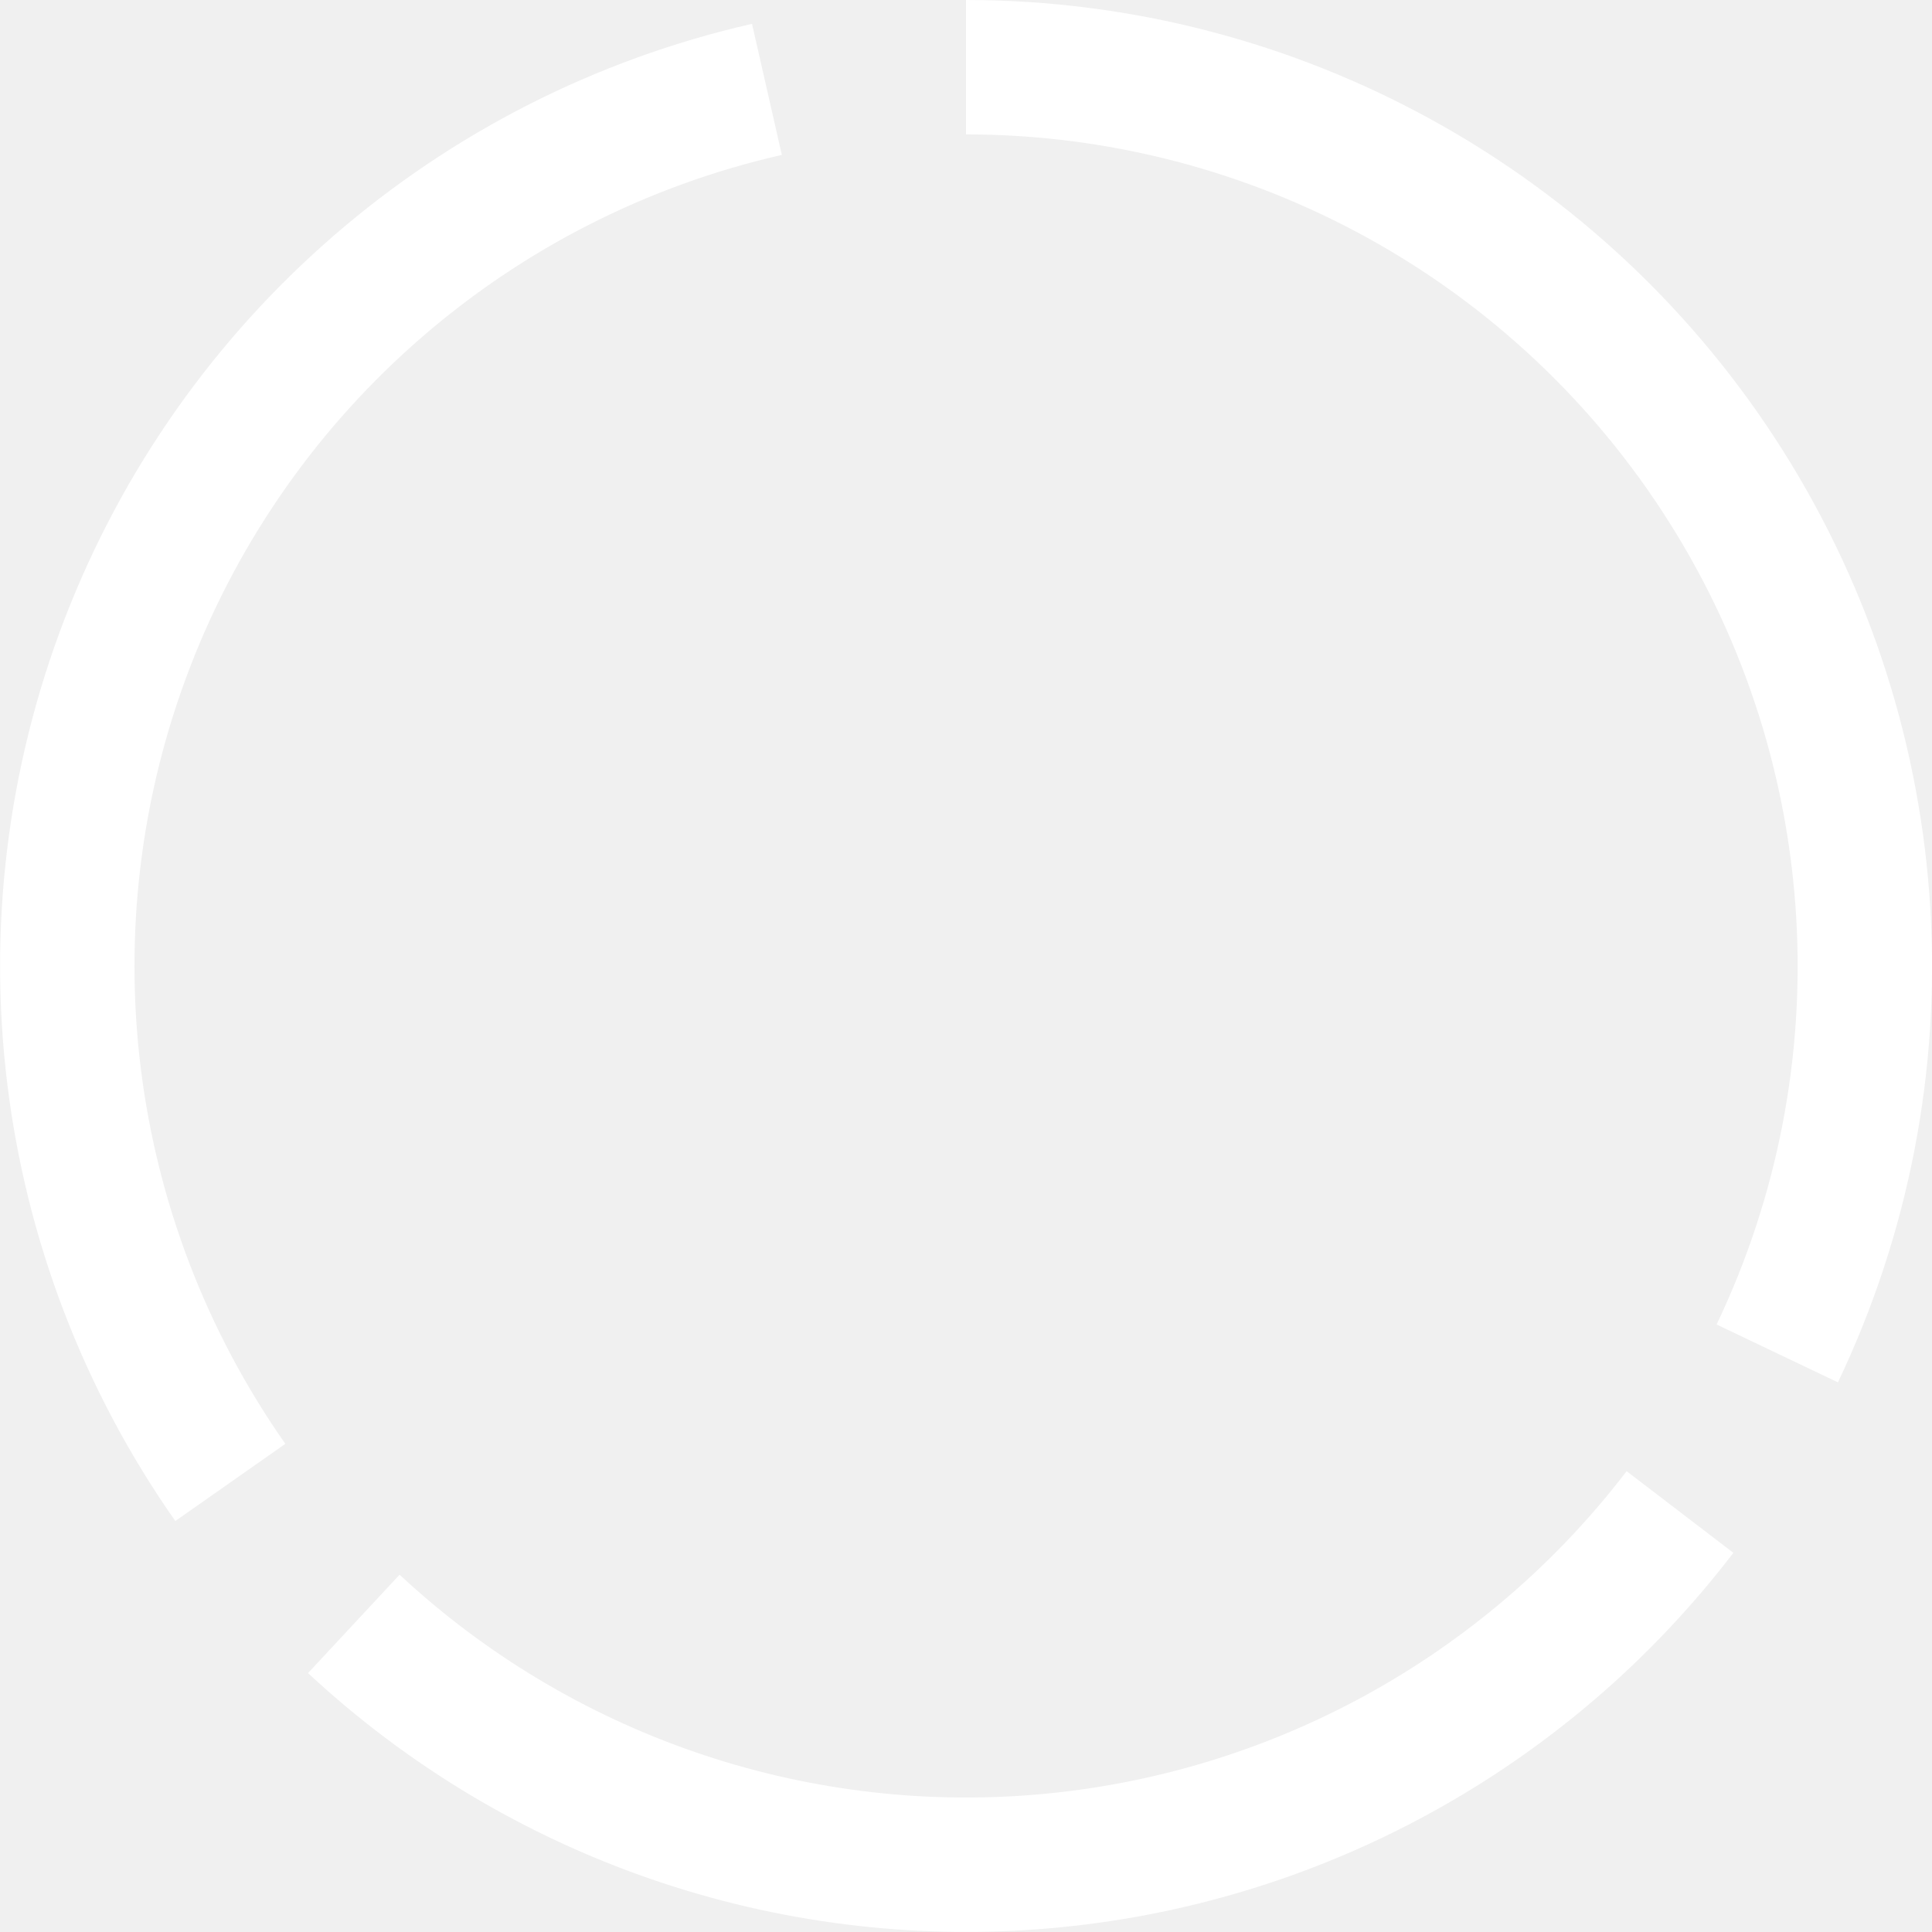
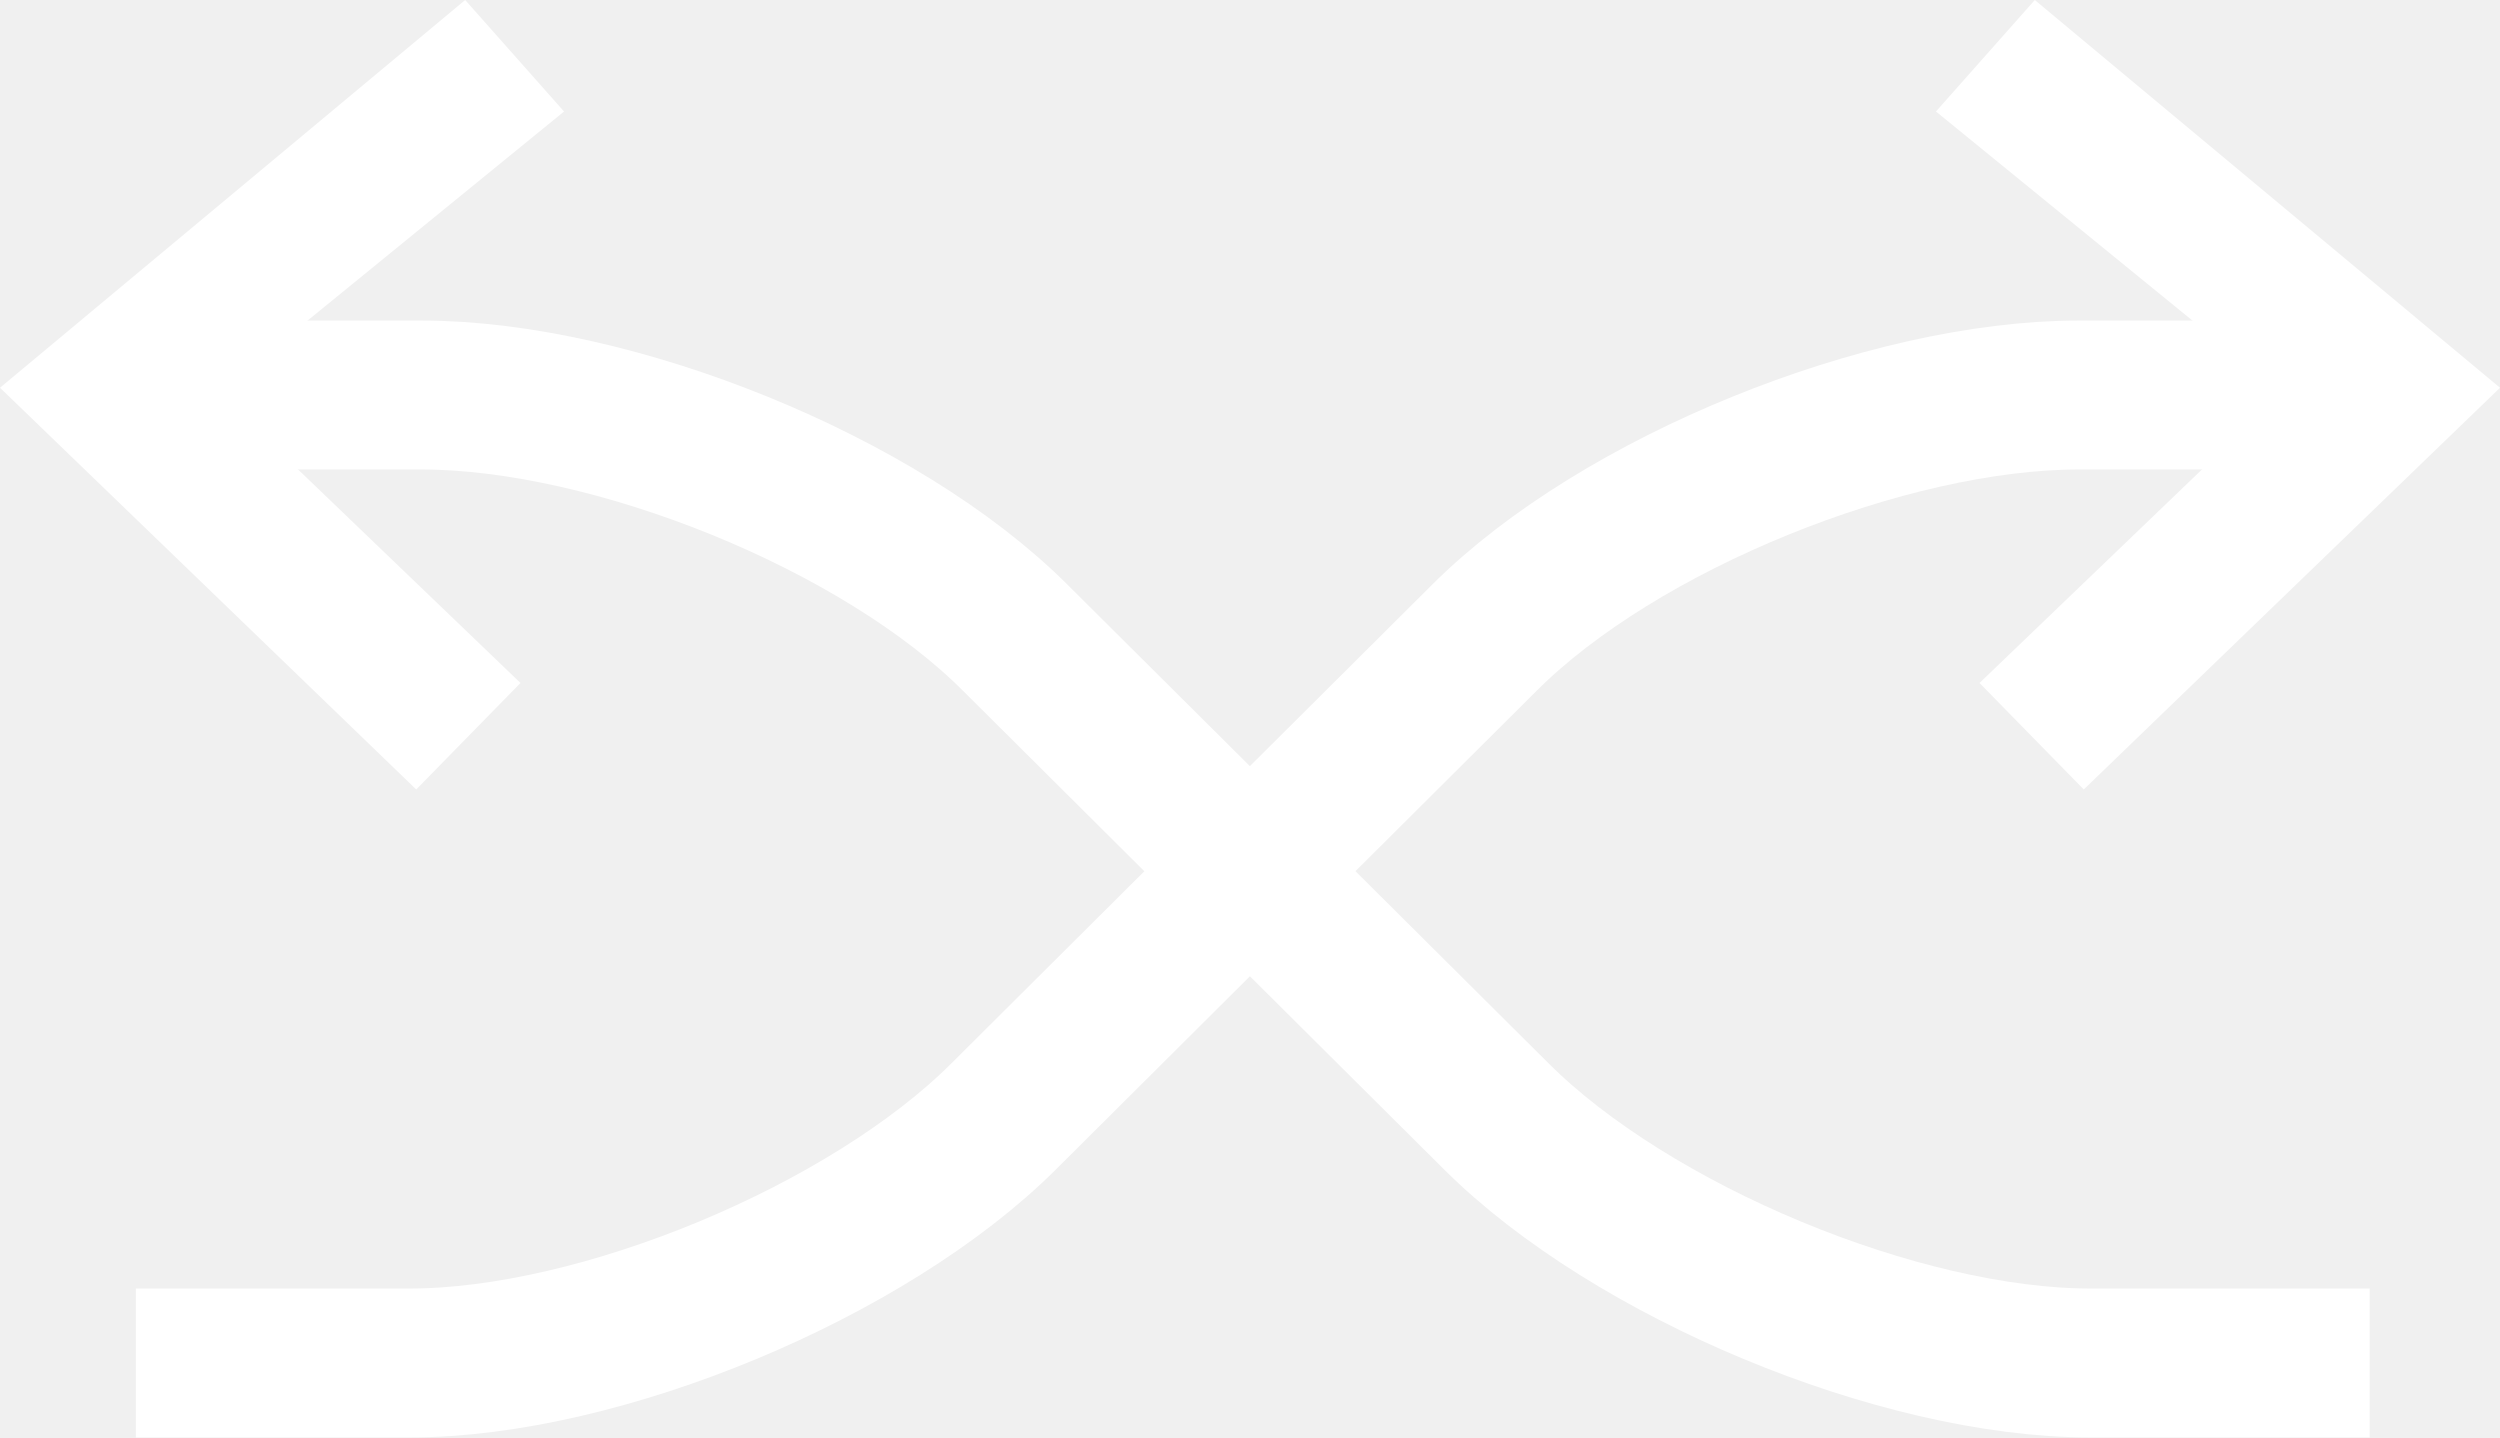
- <svg xmlns="http://www.w3.org/2000/svg" viewBox="0 0 115 115">
+ <svg xmlns="http://www.w3.org/2000/svg" viewBox="0 0 134.3 77.22">
  <defs>
-     <style>.cls-1{fill:none;stroke:#fff;stroke-miterlimit:10;stroke-width:8px;}</style>
+     <style>.cls-1{fill:none;stroke:#fff;stroke-miterlimit:10;stroke-width:8px;}.cls-2{fill:#fff;}</style>
  </defs>
  <g id="Layer_2" data-name="Layer 2">
-     <g id="content">
-       <path class="cls-1" d="M13.71,88.24A53.52,53.52,0,0,1,45.65,5.32" />
-       <path class="cls-1" d="M100,90a53.5,53.5,0,0,1-78.94,6.66" />
-       <path class="cls-1" d="M57.5,4a53.52,53.52,0,0,1,48.29,76.56" />
+     <g id="page">
+       <path class="cls-1" d="M7.3,73.22H22c10.29,0,24.66-6,31.93-13.26l25.8-25.69C87,27,101.37,21.22,111.67,21.22H125.3" />
+       <polygon class="cls-2" points="111.94 42.41 106.34 36.69 122.56 21.12 104 5.99 109.31 0 134.3 20.83 111.94 42.41" />
+       <path class="cls-1" d="M127.3,73.22h-15c-10.29,0-24.66-6-31.93-13.26L54.56,34.28C47.3,27,32.93,21.22,22.63,21.22H9.3" />
+       <polygon class="cls-2" points="22.36 42.41 27.96 36.69 11.74 21.12 30.3 5.99 24.99 0 0 20.83 22.36 42.41" />
    </g>
  </g>
</svg>
